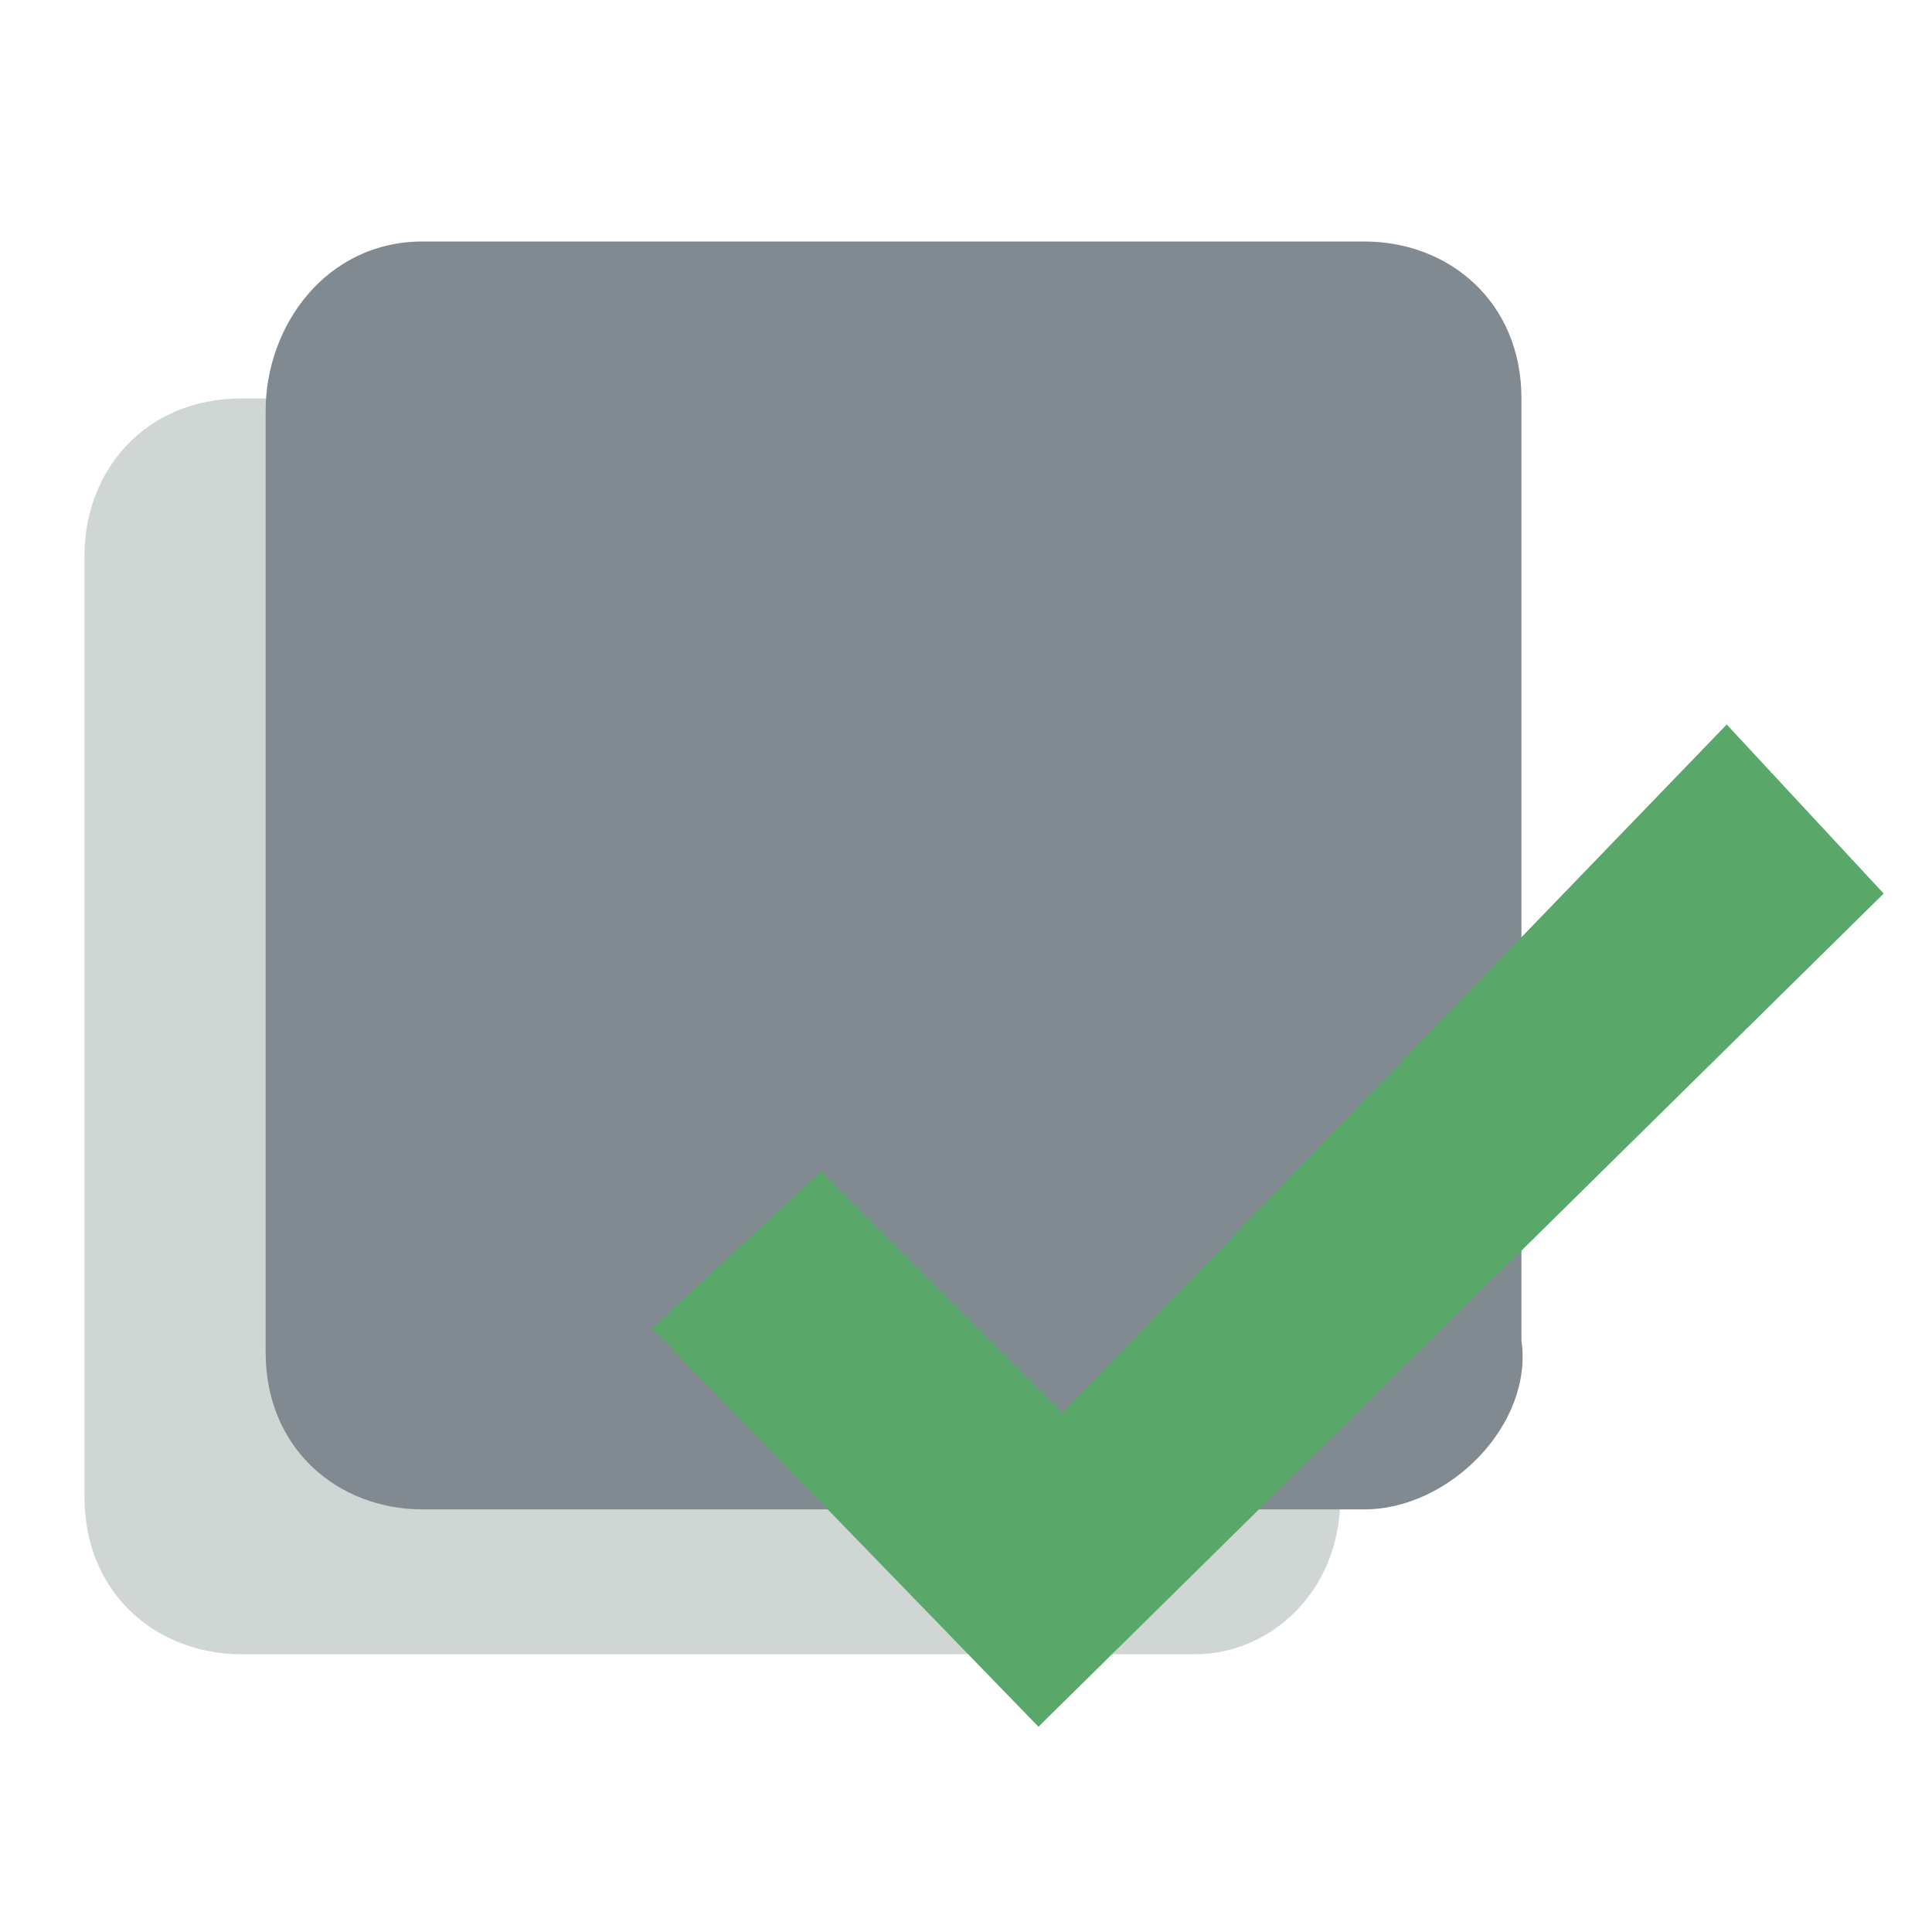
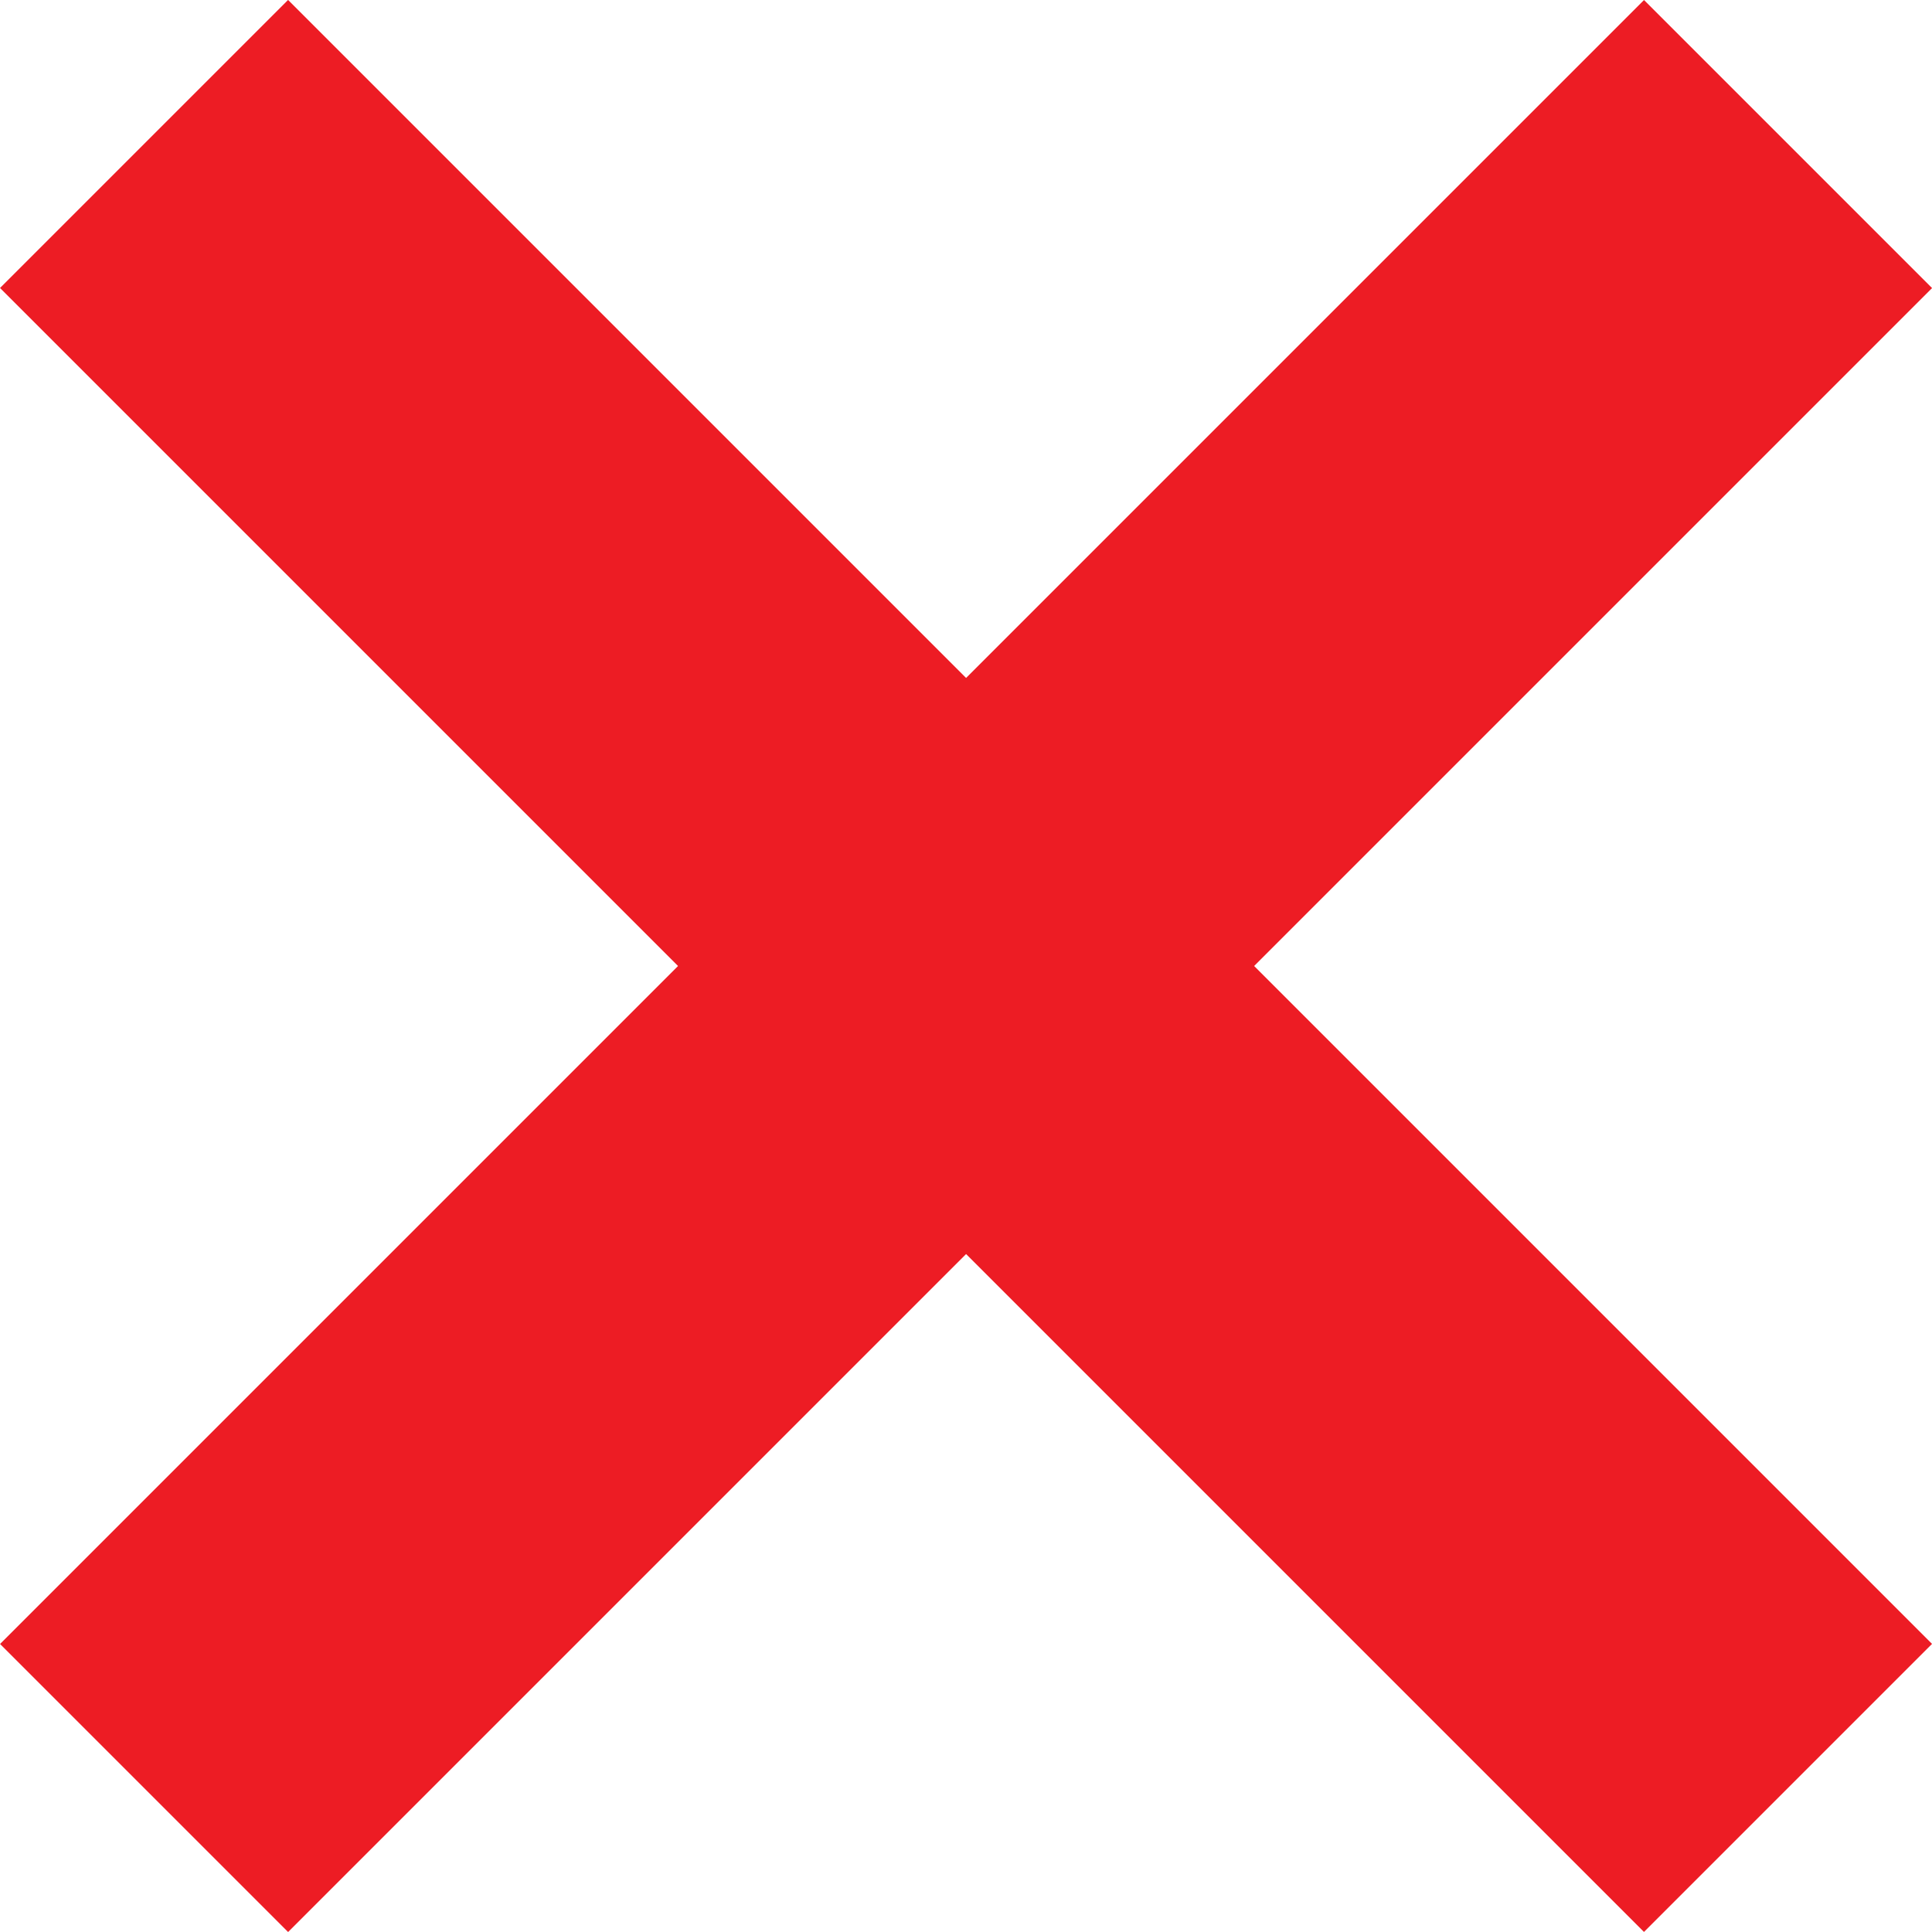
- <svg xmlns="http://www.w3.org/2000/svg" version="1.1" id="Layer_1" x="0px" y="0px" viewBox="0 0 16 16" style="enable-background:new 0 0 16 16;" xml:space="preserve">
-   <style type="text/css">
- 	.st0{fill:#CFD6D3;}
- 	.st1{fill:#818991;}
- 	.st2{fill:#59A869;}
- </style>
-   <g>
-     <path class="st0" d="M9.9,13.7H2c-0.7,0-1.3-0.5-1.3-1.3V4.6c0-0.7,0.5-1.3,1.3-1.3h7.8c0.7,0,1.3,0.5,1.3,1.3v7.8   C11.1,13.2,10.5,13.7,9.9,13.7z" />
-     <path class="st1" d="M11.3,12.5H3.5c-0.7,0-1.3-0.5-1.3-1.3V3.4C2.2,2.7,2.7,2,3.5,2h7.8c0.7,0,1.3,0.5,1.3,1.3v7.8   C12.7,11.8,12,12.5,11.3,12.5z" />
-     <polygon class="st2" points="14.3,6 15.6,7.4 8.6,14.3 5.4,11 6.8,9.7 8.8,11.7  " />
+ <svg xmlns="http://www.w3.org/2000/svg" viewBox="0 0 233.96 233.96">
+   <defs>
+     <style>.d{fill:#ed1c24;}</style>
+   </defs>
+   <g id="a" />
+   <g id="b">
+     <g id="c">
+       <rect class="d" x="-23.79" y="92.32" width="281.54" height="49.33" transform="translate(-48.45 116.98) rotate(-45)" />
+       <rect class="d" x="-23.79" y="92.32" width="281.54" height="49.33" transform="translate(116.98 282.41) rotate(-135)" />
+     </g>
  </g>
</svg>
